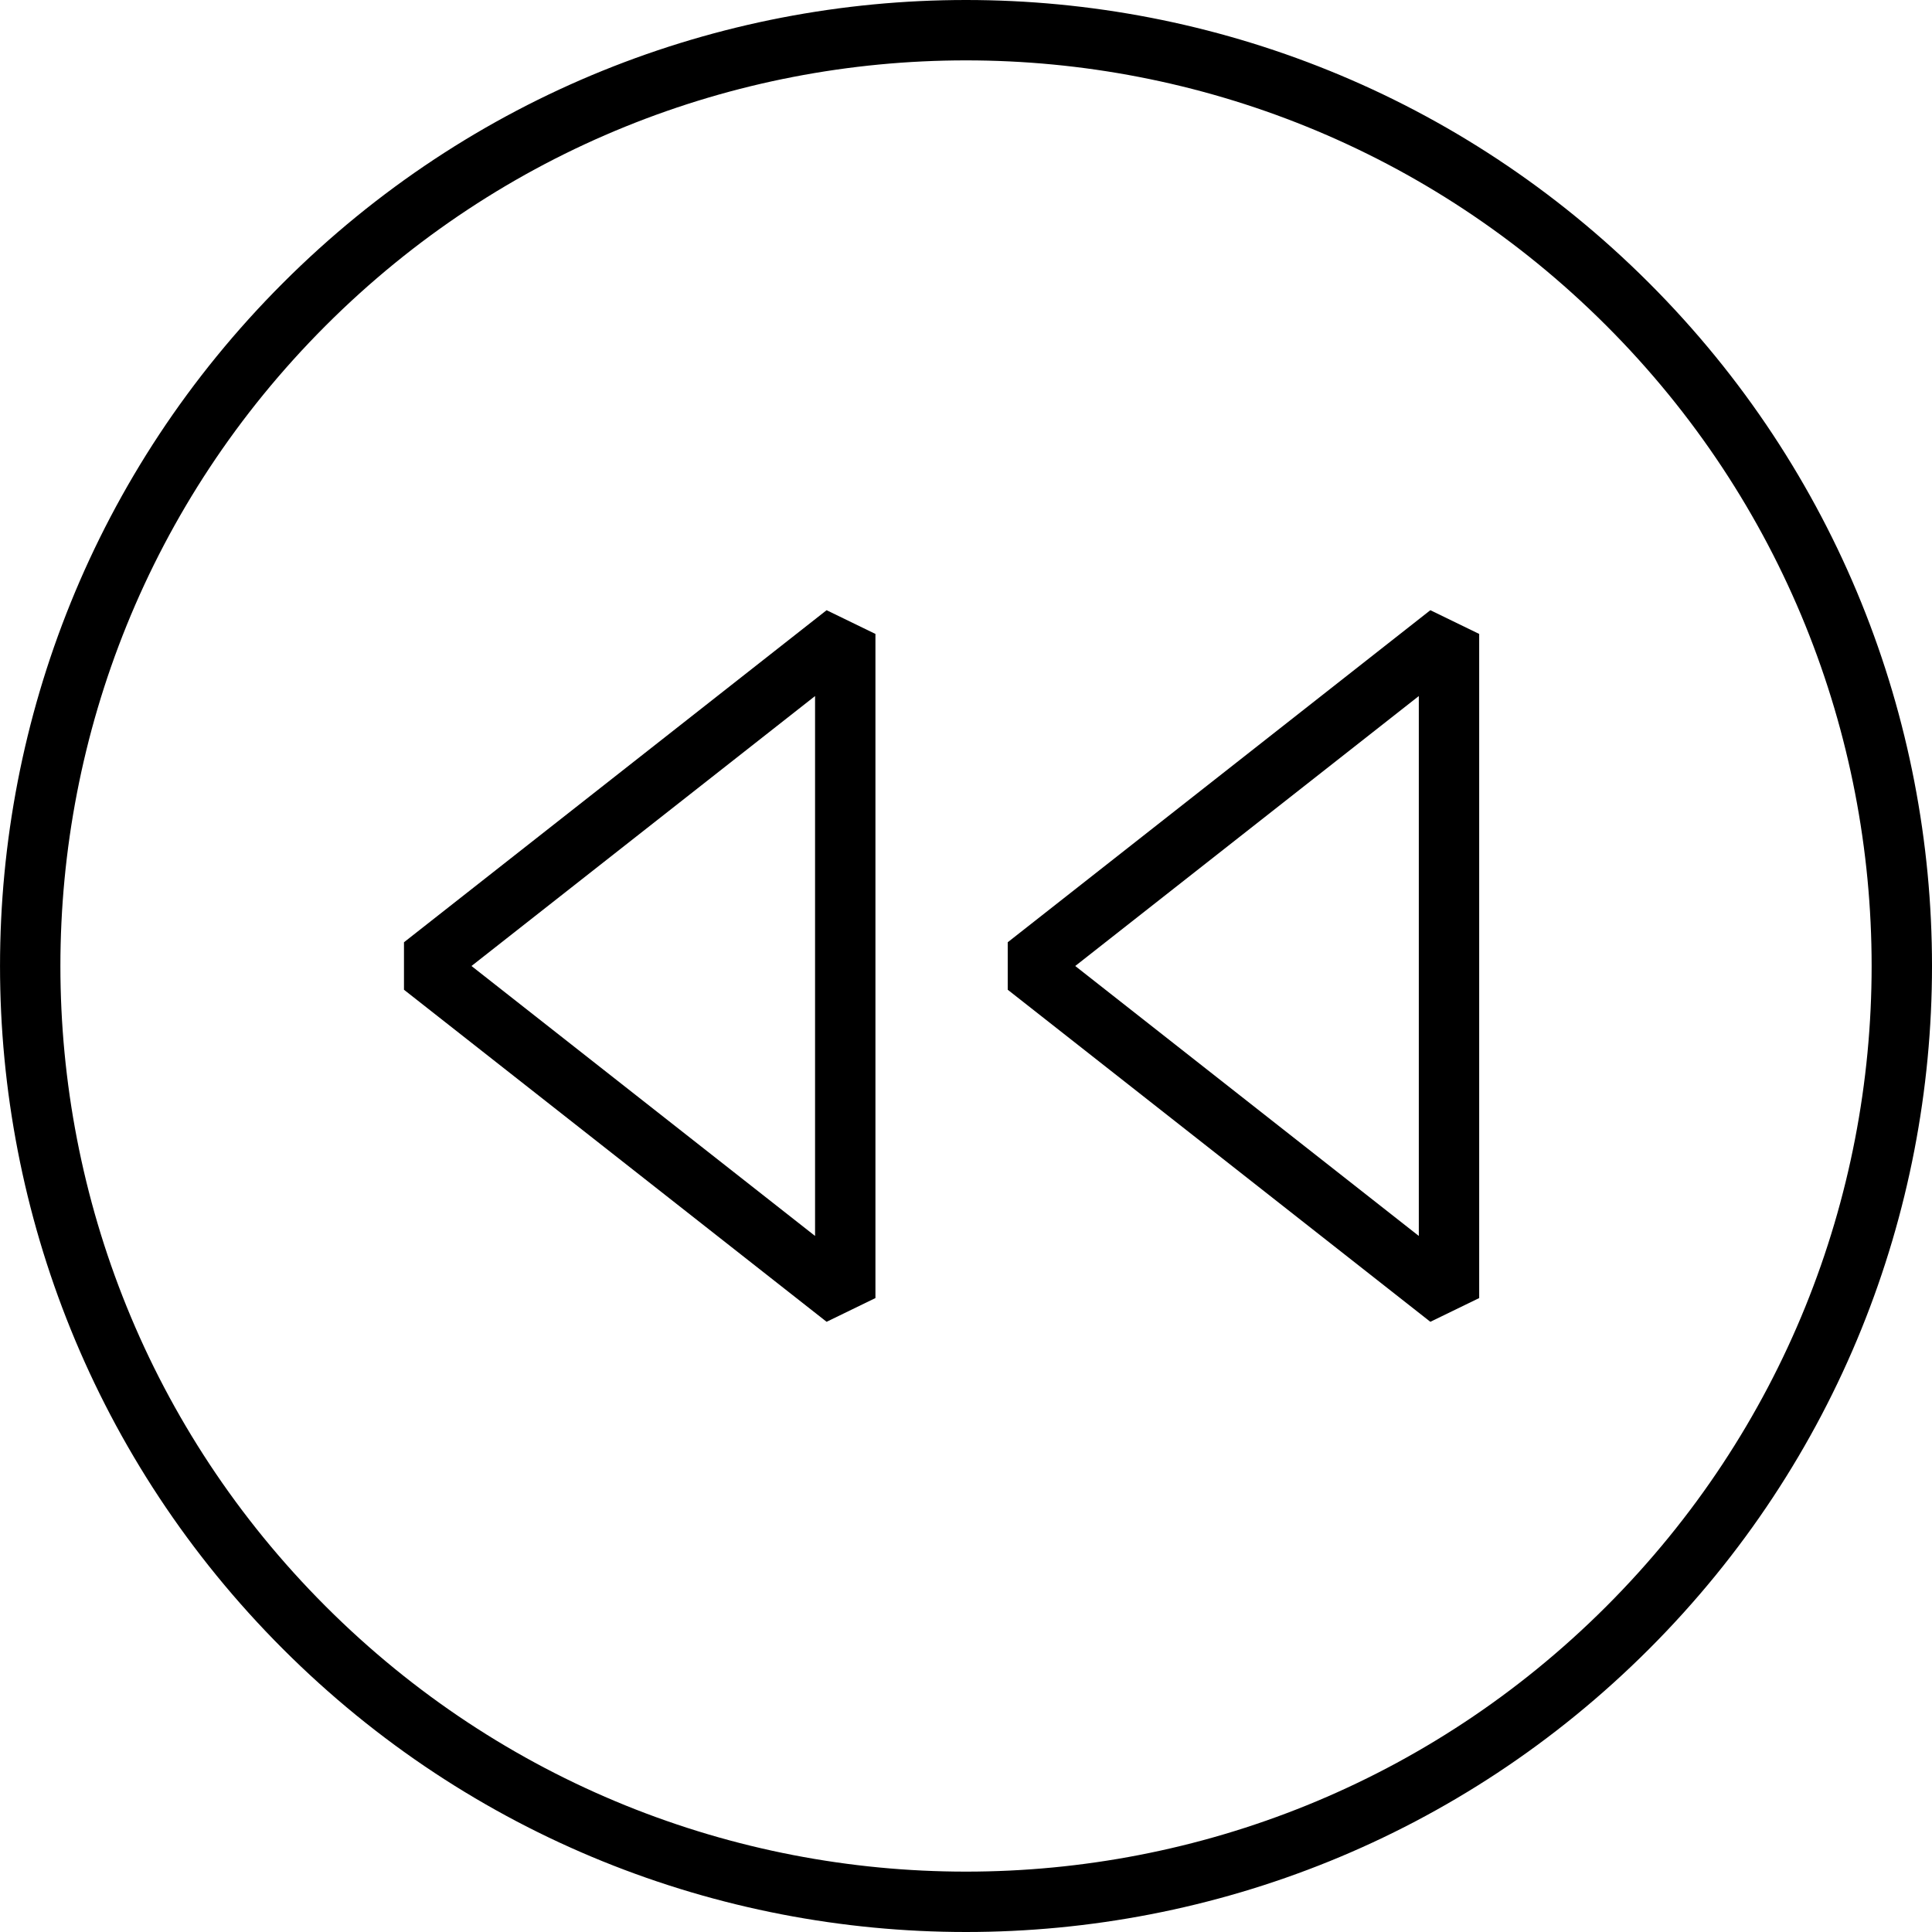
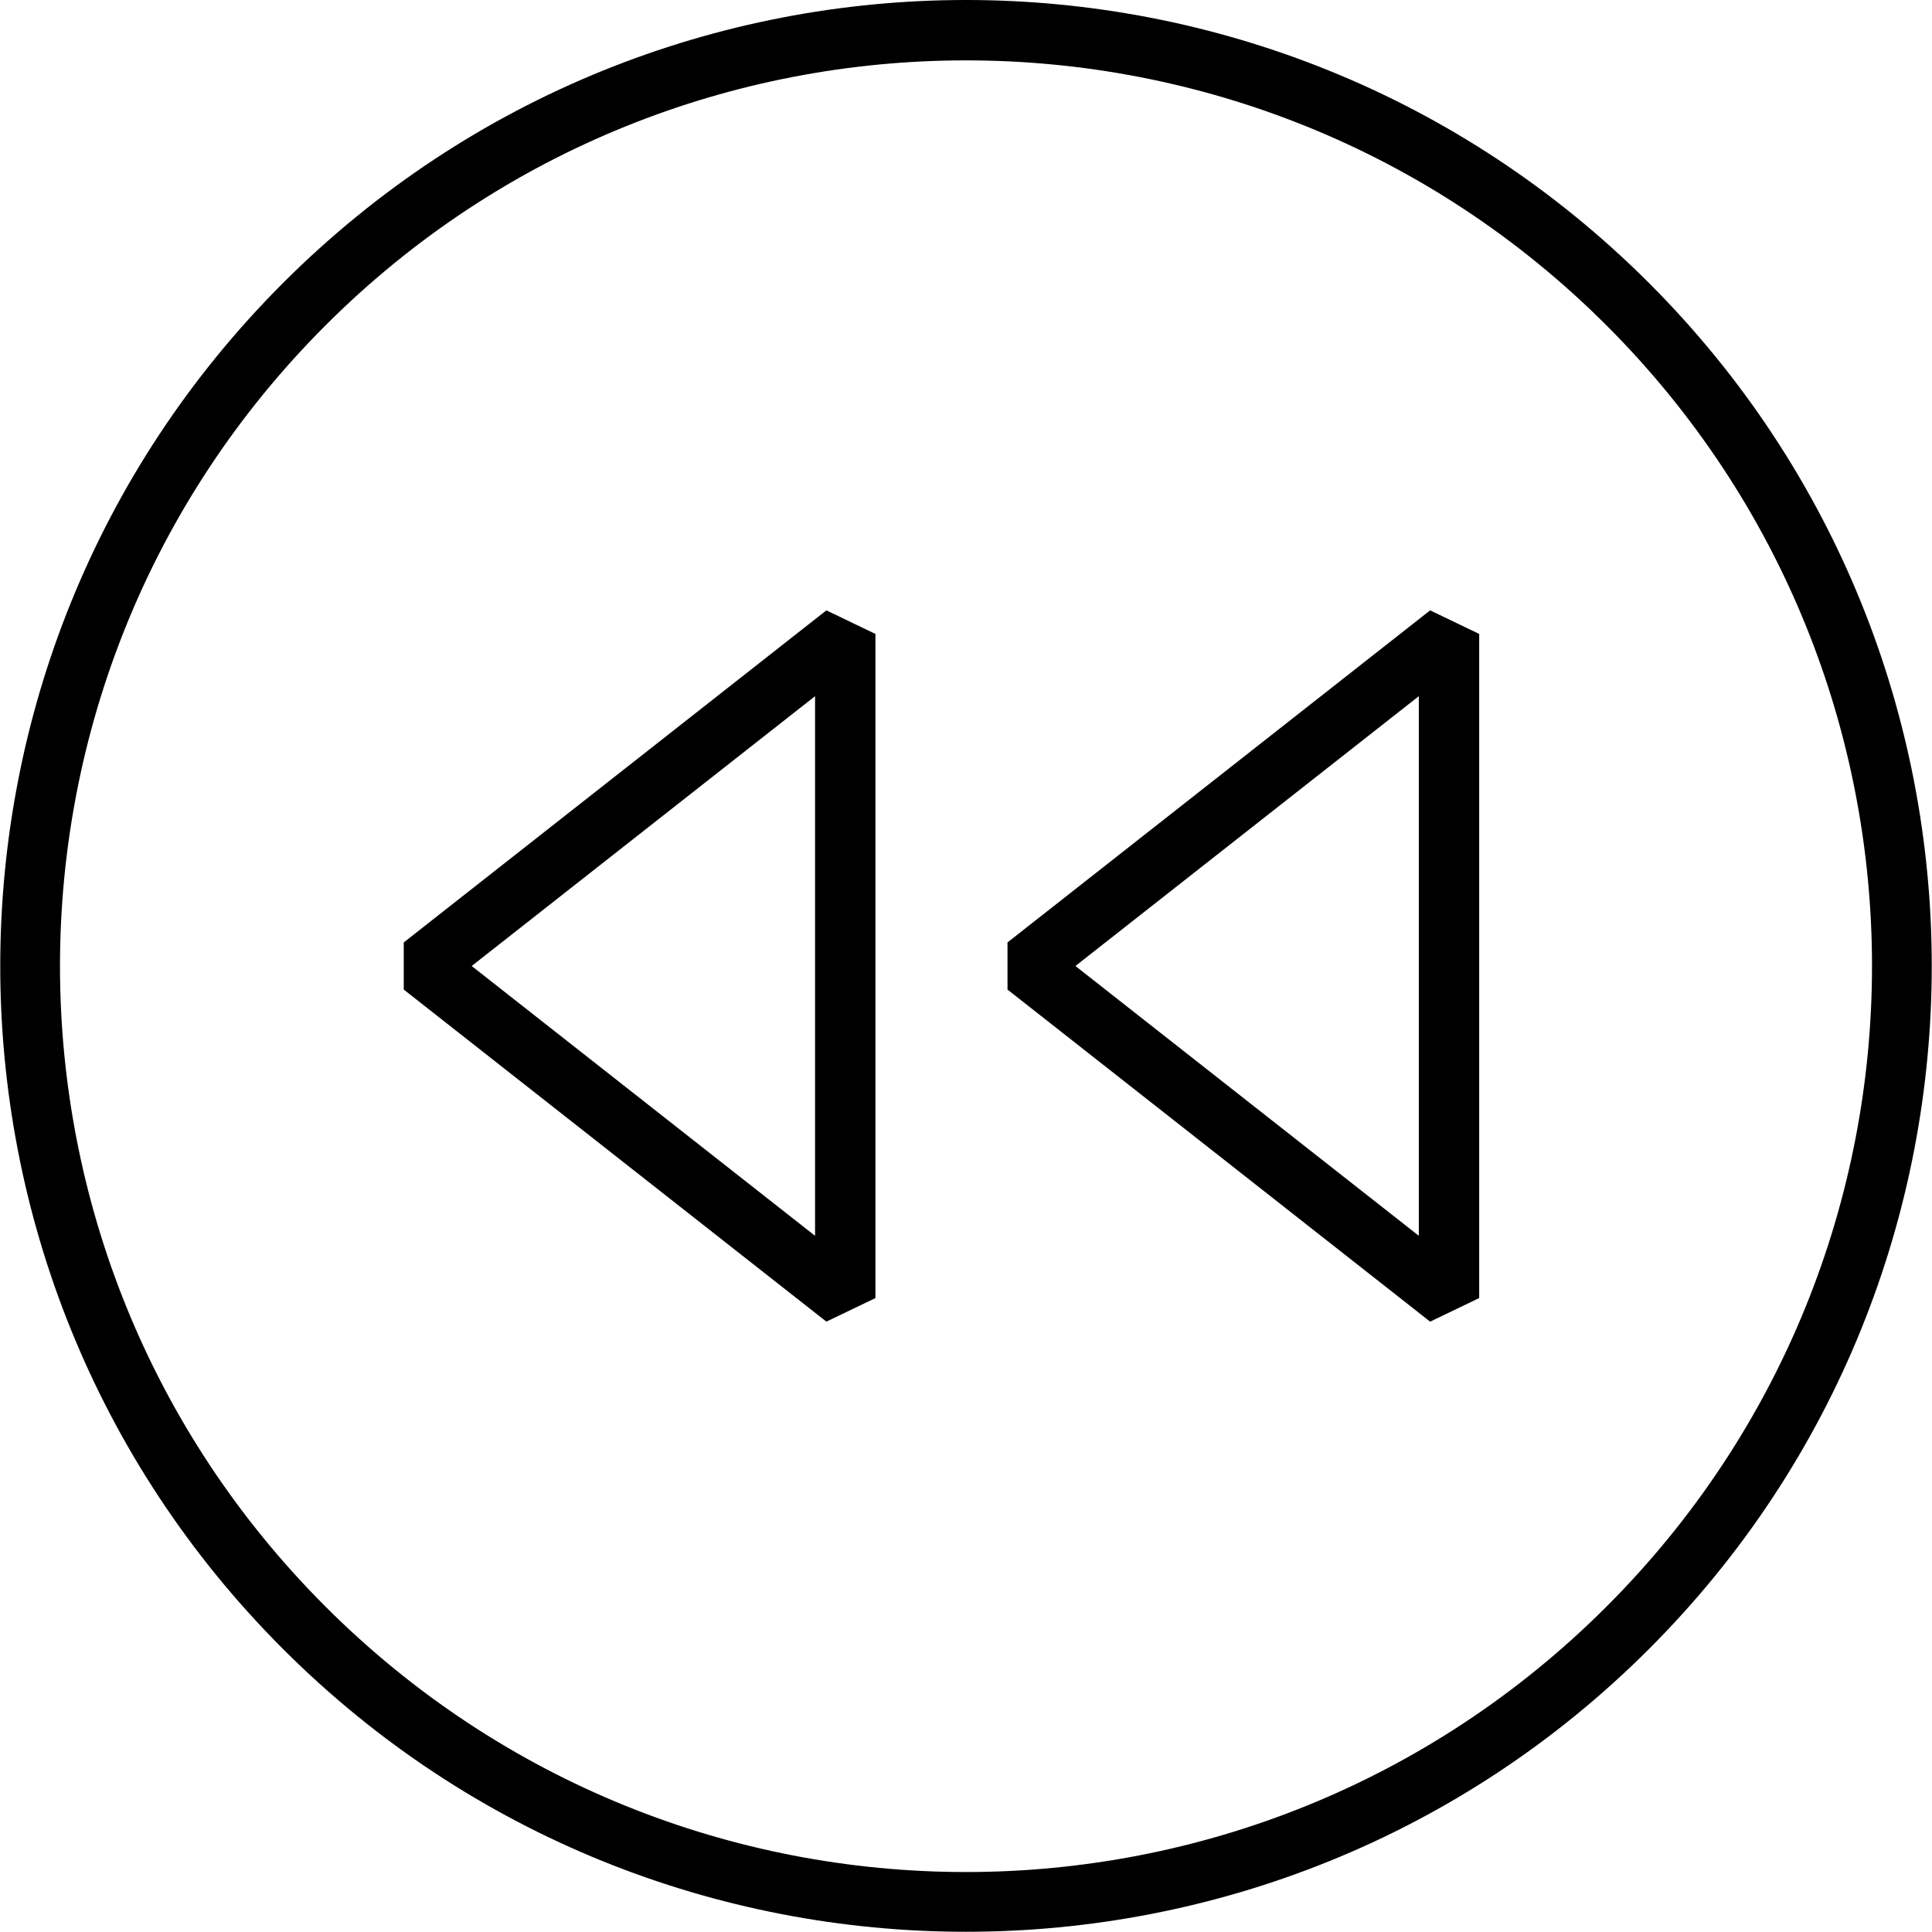
- <svg xmlns="http://www.w3.org/2000/svg" version="1.1" id="Layer_1" x="0px" y="0px" width="64px" height="64px" viewBox="0 0 64 64" enable-background="new 0 0 64 64" xml:space="preserve">
-   <g>
-     <polygon fill="none" stroke="#000000" stroke-width="2" stroke-linejoin="bevel" stroke-miterlimit="10" points="28,43 14,32    28,21  " />
-     <polygon fill="none" stroke="#000000" stroke-width="2" stroke-linejoin="bevel" stroke-miterlimit="10" points="48,43 34,32    48,21  " />
-     <path fill="none" stroke="#000000" stroke-width="2" stroke-miterlimit="10" d="M53.92,10.081   c12.107,12.105,12.107,31.732,0,43.838c-12.106,12.108-31.734,12.108-43.839,0c-12.107-12.105-12.107-31.732,0-43.838   C22.186-2.027,41.813-2.027,53.92,10.081z" />
-   </g>
+ <svg xmlns="http://www.w3.org/2000/svg" version="1.1" width="64" height="64" viewBox="0 0 64 64" id="Layer_1" xml:space="preserve">
+   <defs id="defs13" />
+   <path d="M 32,0 C 23.809,2.7674251e-6 15.619,3.13 9.375,9.375 c -12.489,12.488 -12.489,32.763 0,45.25 12.487,12.49 32.762,12.49 45.25,0 12.489,-12.488 12.489,-32.763 0,-45.25 C 48.38,3.13 40.191,-2.7674251e-6 32,0 z m 0,2 c 7.675,2.8e-6 15.356,2.918 21.219,8.781 11.725,11.723 11.725,30.714 0,42.438 -11.724,11.726 -30.715,11.726 -42.438,0 -11.725,-11.723 -11.725,-30.714 0,-42.438 C 16.643,4.918 24.325,2 32,2 z m -4.625,18.219 -14,11 0,1.562 14,11 L 29,43 29,21 27.375,20.219 z m 20,0 -14,11 0,1.562 14,11 L 49,43 49,21 47.375,20.219 z M 27,23.062 27,40.938 15.625,32 27,23.062 z m 20,0 0,17.875 L 35.625,32 47,23.062 z" id="polygon5" style="font-size:medium;font-style:normal;font-variant:normal;font-weight:normal;font-stretch:normal;text-indent:0;text-align:start;text-decoration:none;line-height:normal;letter-spacing:normal;word-spacing:normal;text-transform:none;direction:ltr;block-progression:tb;writing-mode:lr-tb;text-anchor:start;baseline-shift:baseline;color:#000000;fill:#000000;fill-opacity:1;stroke:none;stroke-width:2;marker:none;visibility:visible;display:inline;overflow:visible;enable-background:accumulate;font-family:Sans;-inkscape-font-specification:Sans" />
</svg>
